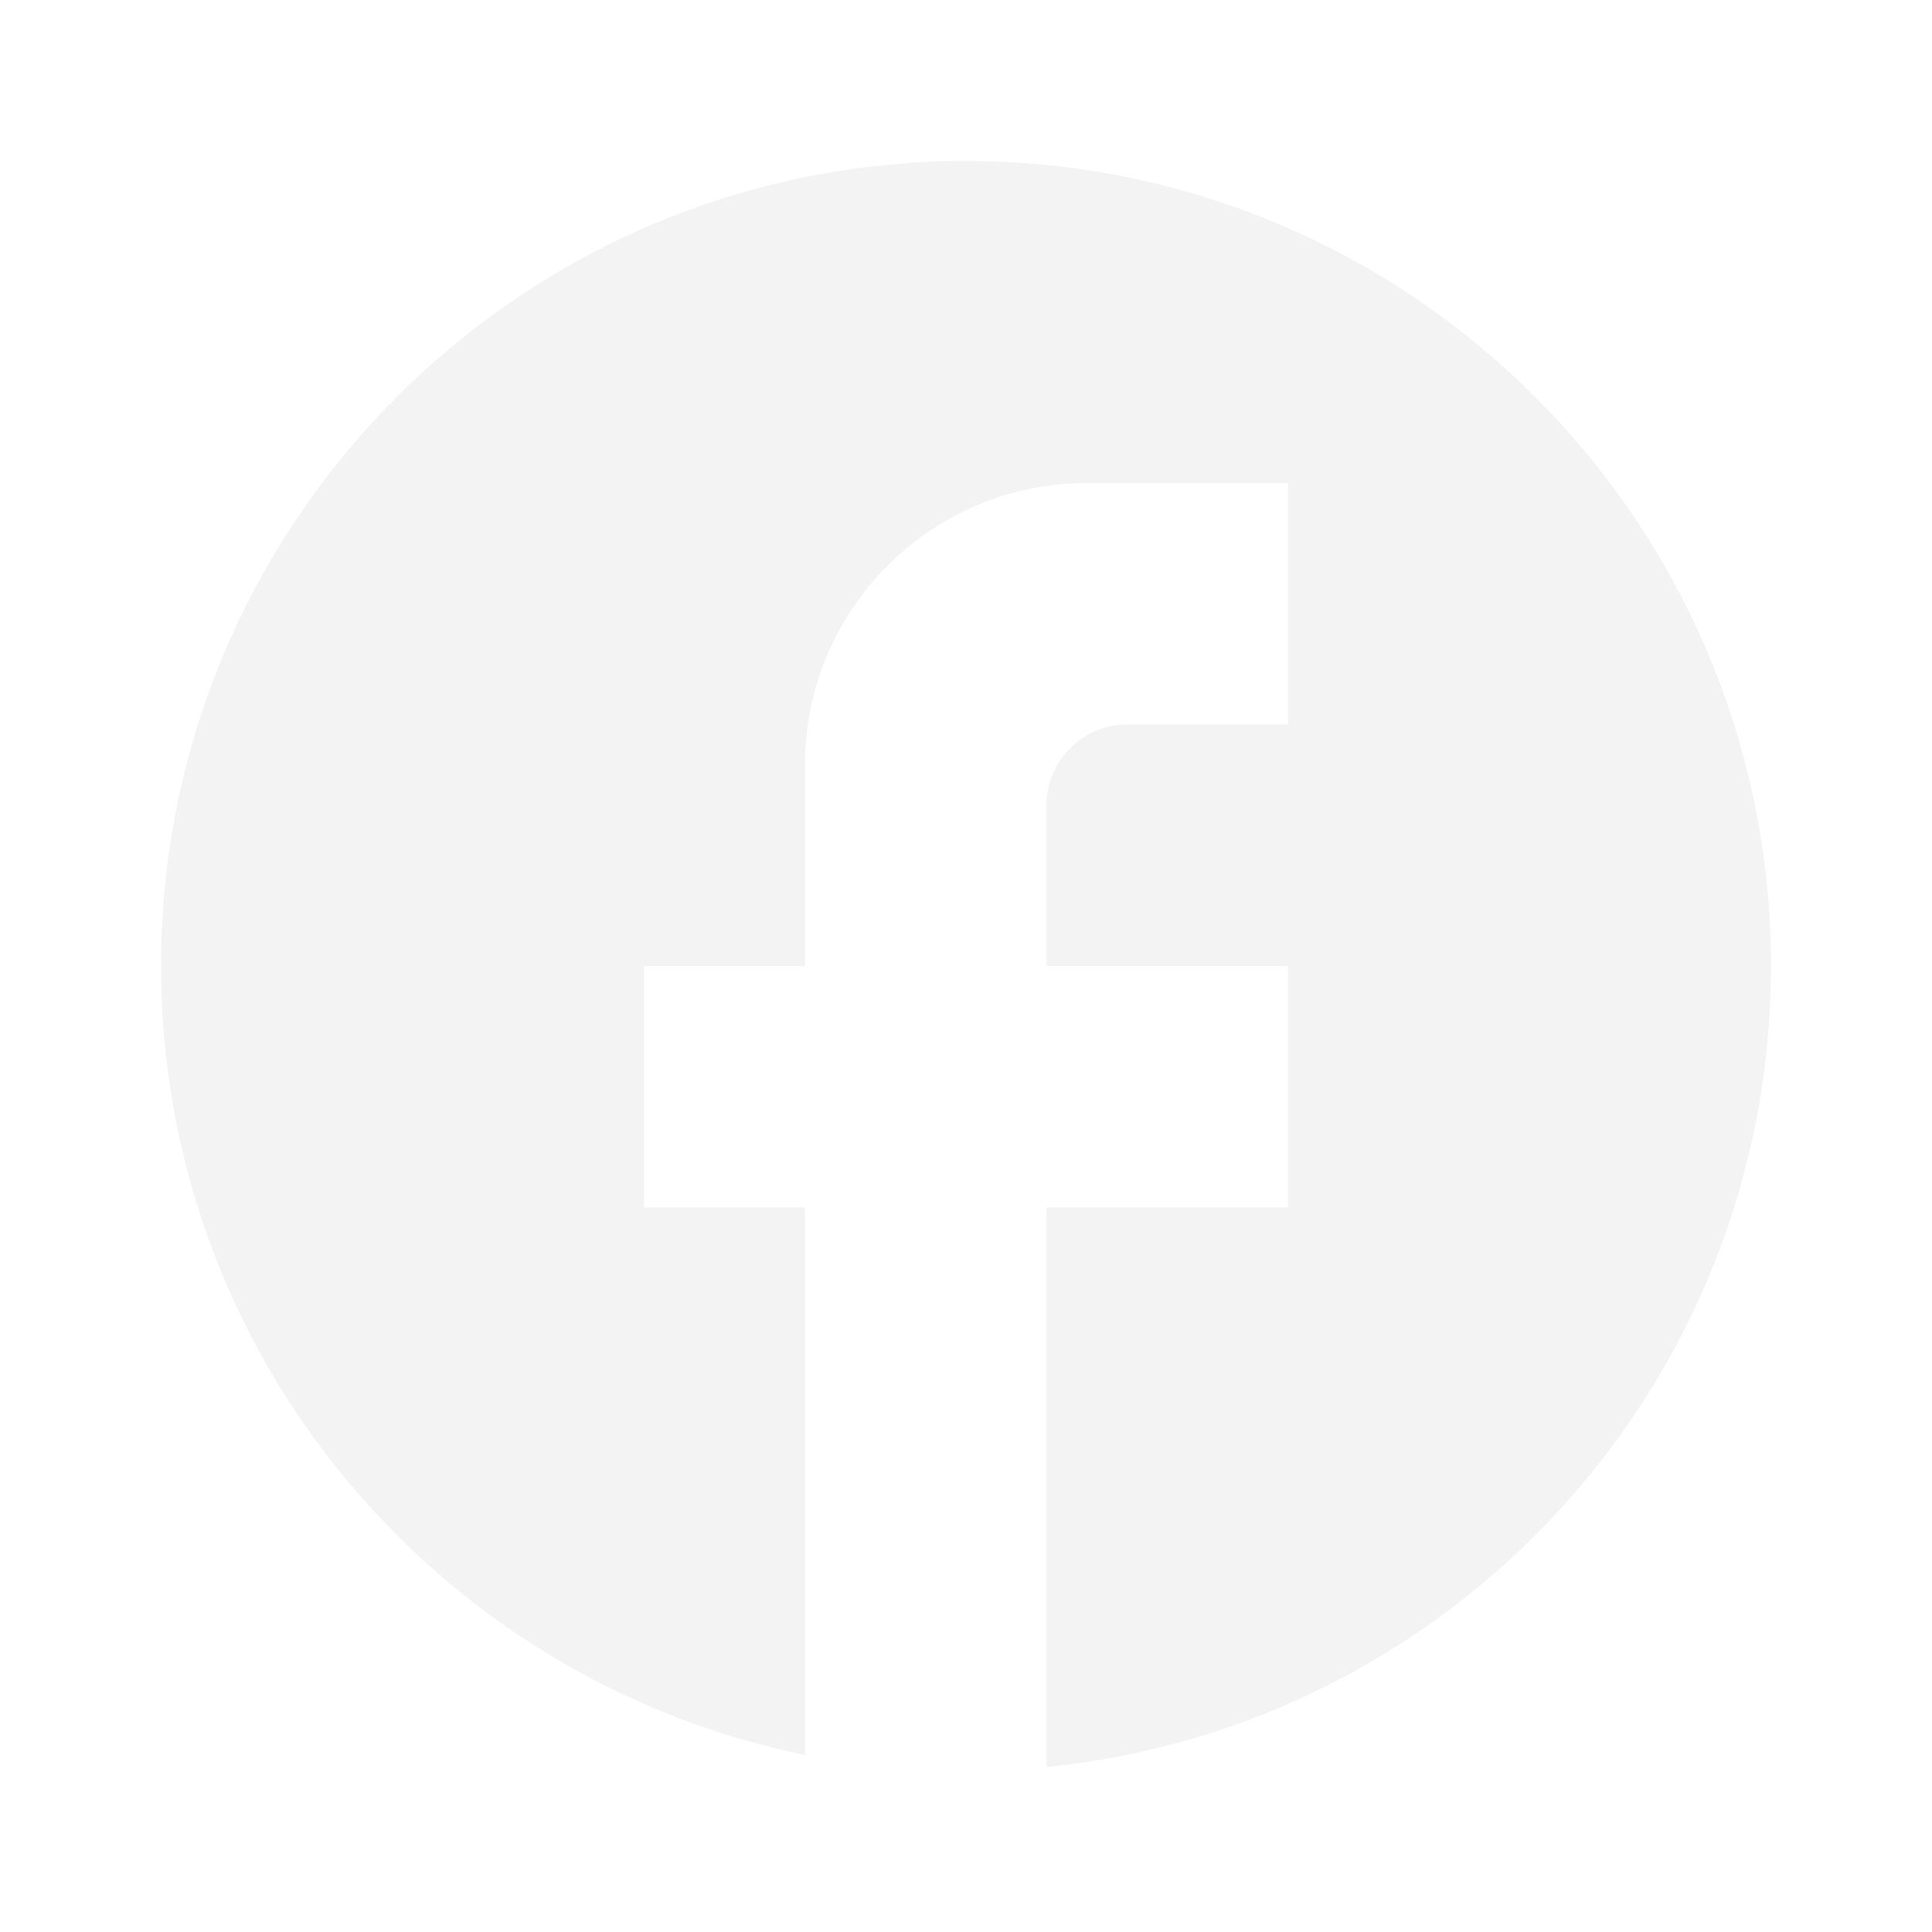
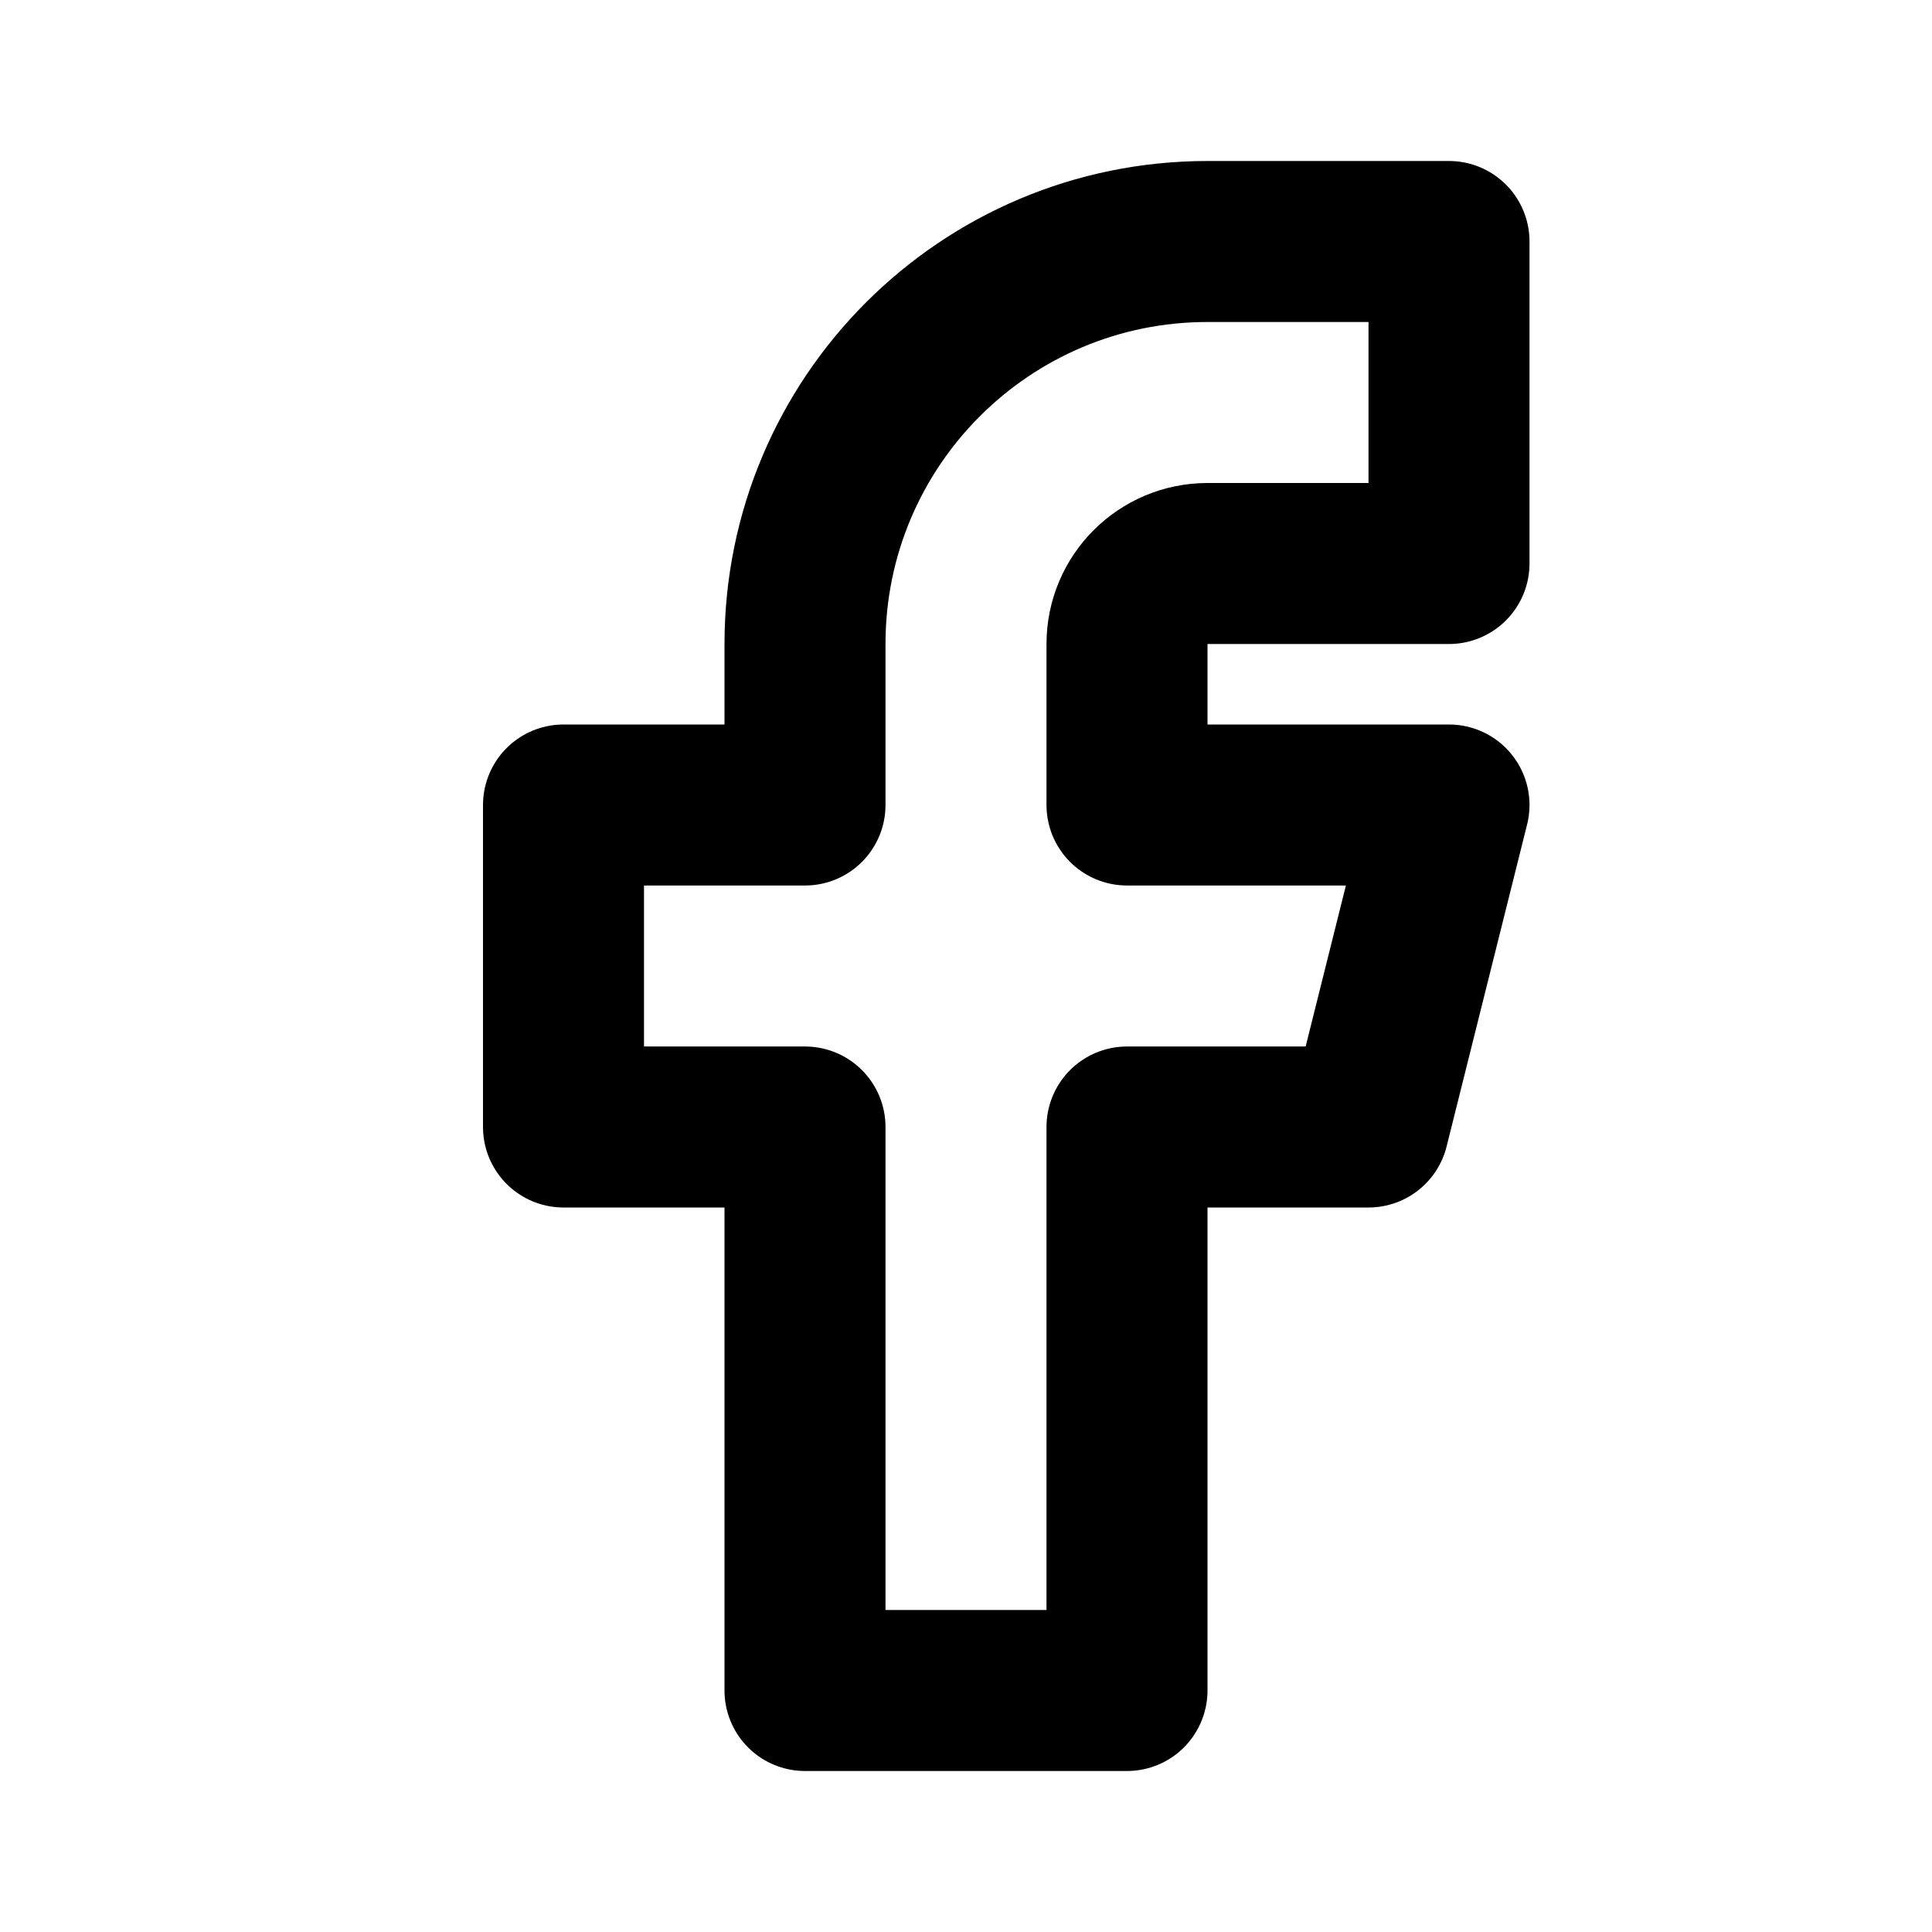
- <svg xmlns="http://www.w3.org/2000/svg" width="50" height="50" viewBox="0 0 50 50" fill="none">
-   <path d="M45.833 25C45.833 13.5 36.5 4.167 25 4.167C13.5 4.167 4.167 13.5 4.167 25C4.167 35.083 11.333 43.479 20.833 45.417V31.25H16.666V25H20.833V19.792C20.833 15.771 24.104 12.5 28.125 12.5H33.333V18.75H29.166C28.021 18.75 27.083 19.688 27.083 20.833V25H33.333V31.25H27.083V45.729C37.604 44.688 45.833 35.813 45.833 25Z" fill="#F3F3F3" />
+ <svg xmlns="http://www.w3.org/2000/svg" width="24" height="24" viewBox="0 0 24 24" fill="none" stroke="currentColor" stroke-width="2" stroke-linecap="round" stroke-linejoin="round" class="icon icon-tabler icons-tabler-outline icon-tabler-brand-facebook">
+   <path stroke="none" d="M0 0h24v24H0z" fill="none" />
+   <path d="M7 10v4h3v7h4v-7h3l1 -4h-4v-2a1 1 0 0 1 1 -1h3v-4h-3a5 5 0 0 0 -5 5v2h-3" />
</svg>
